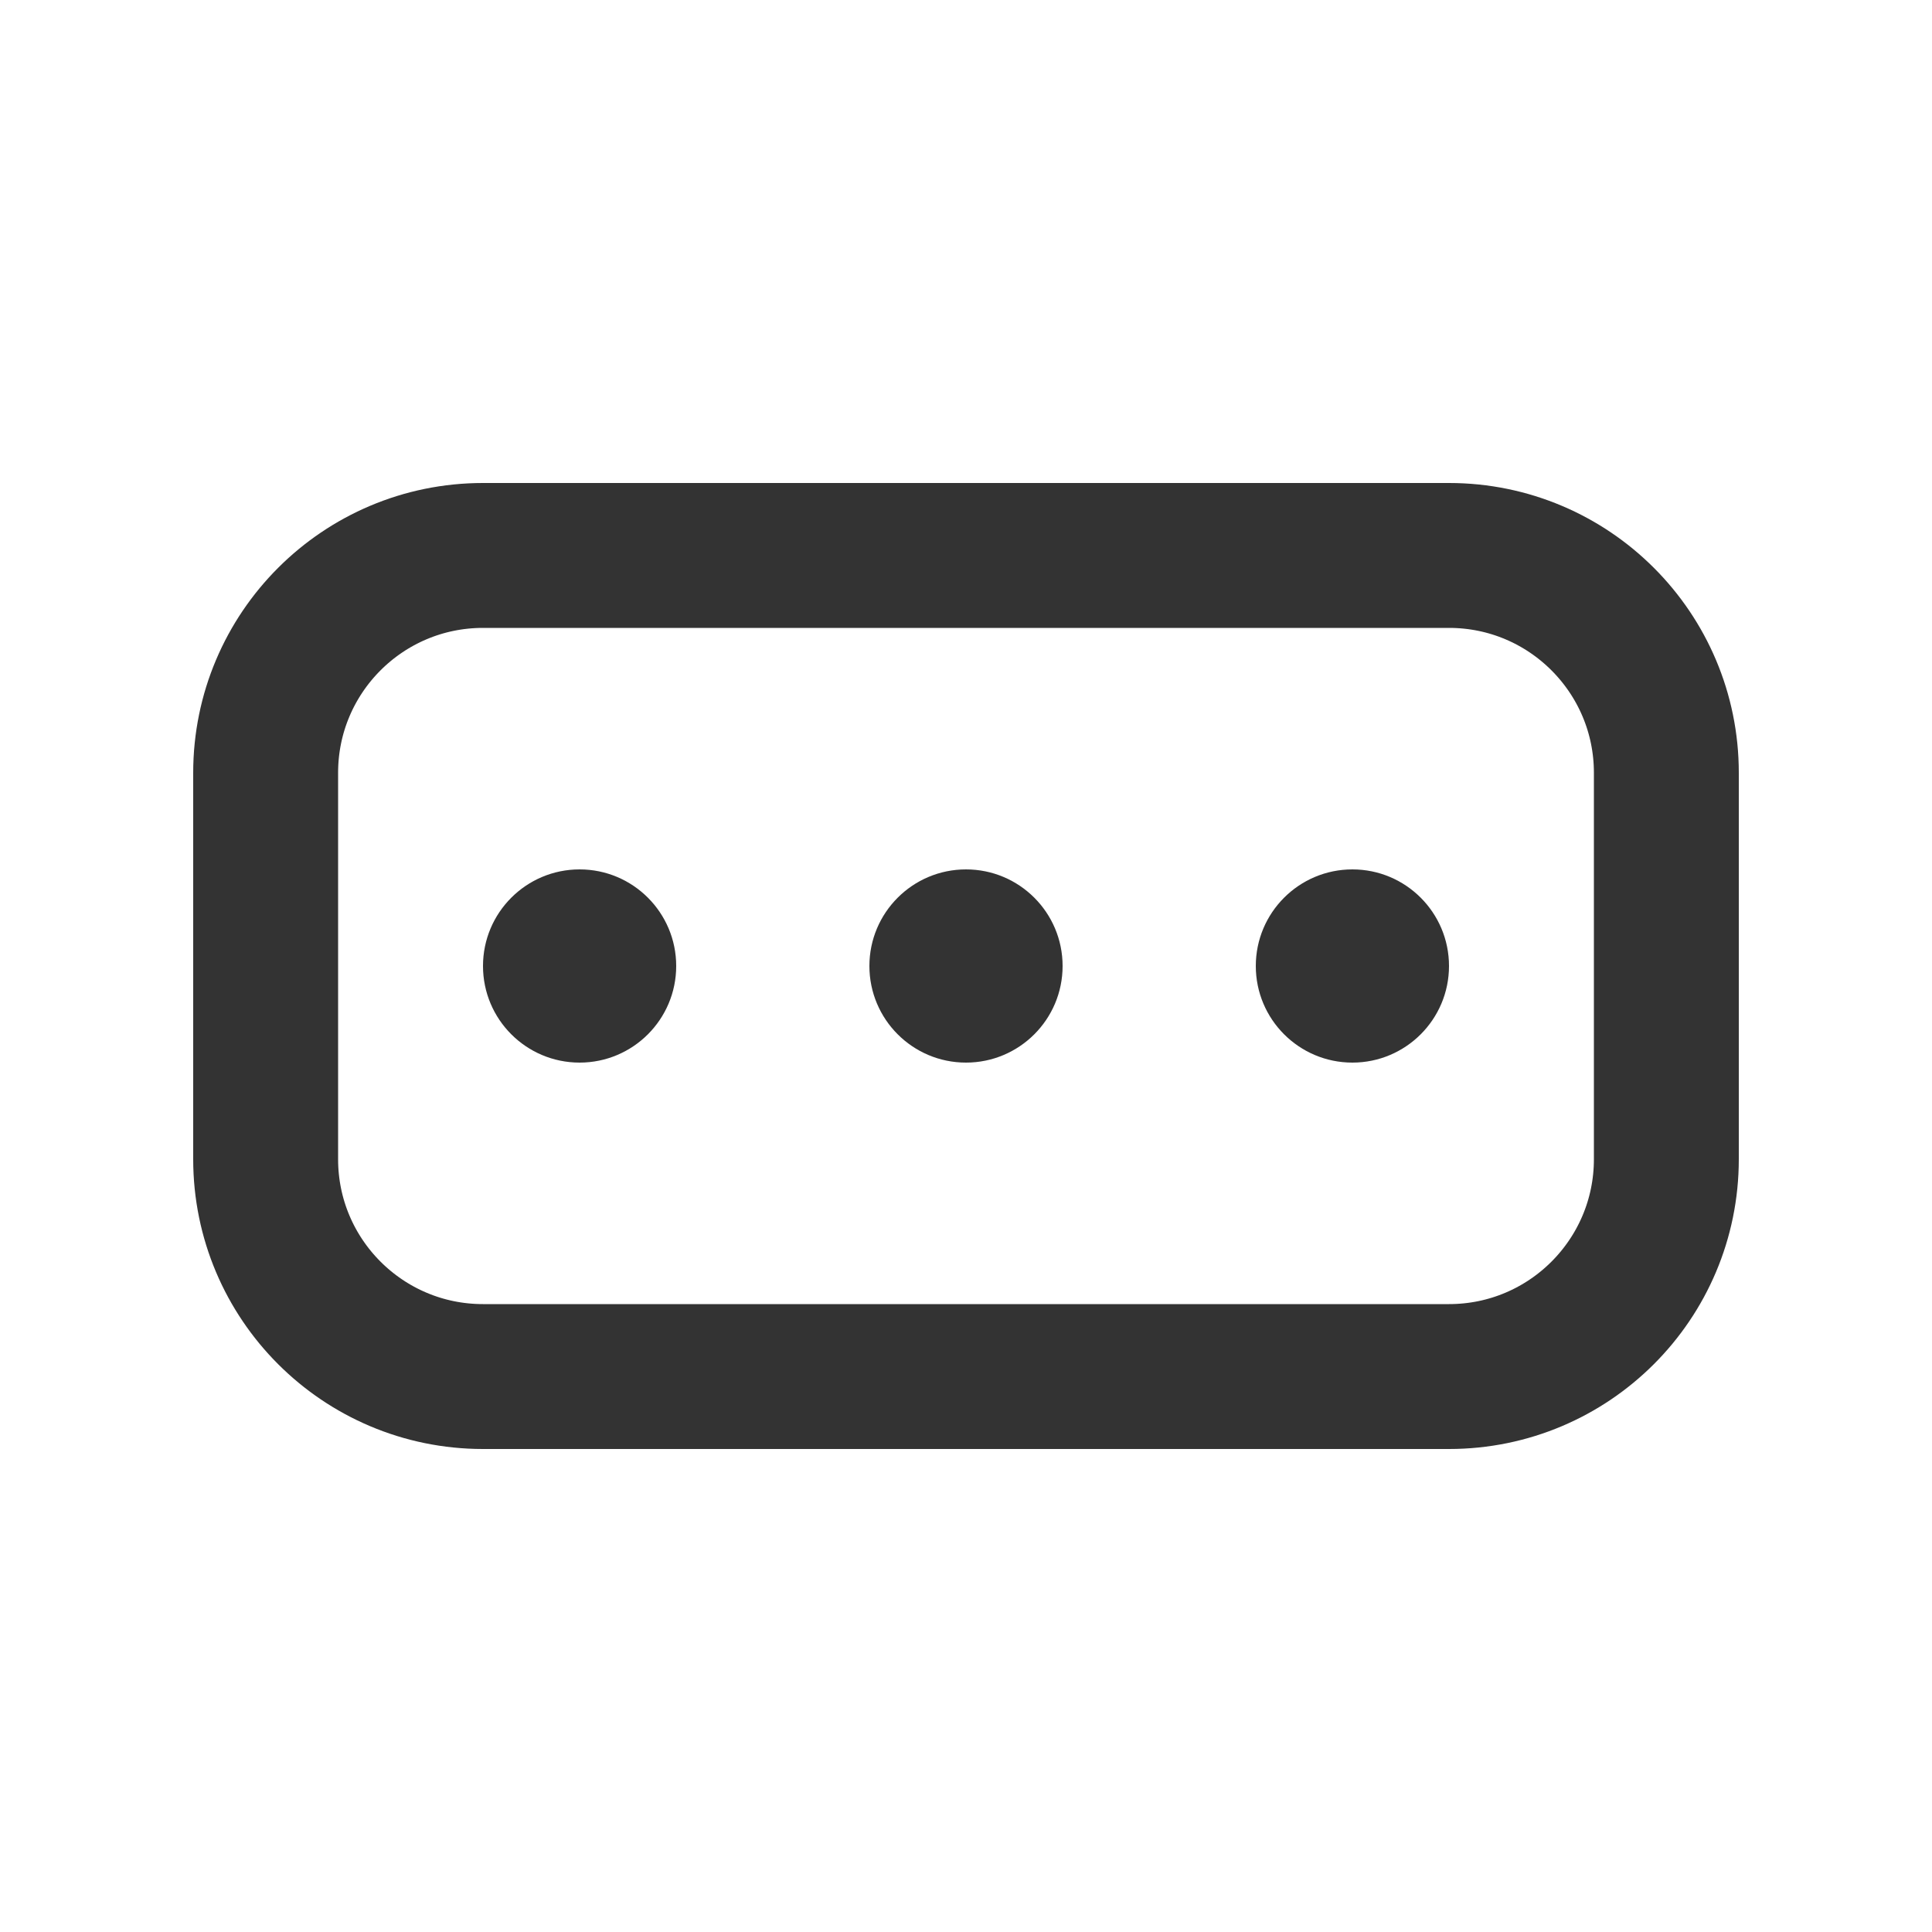
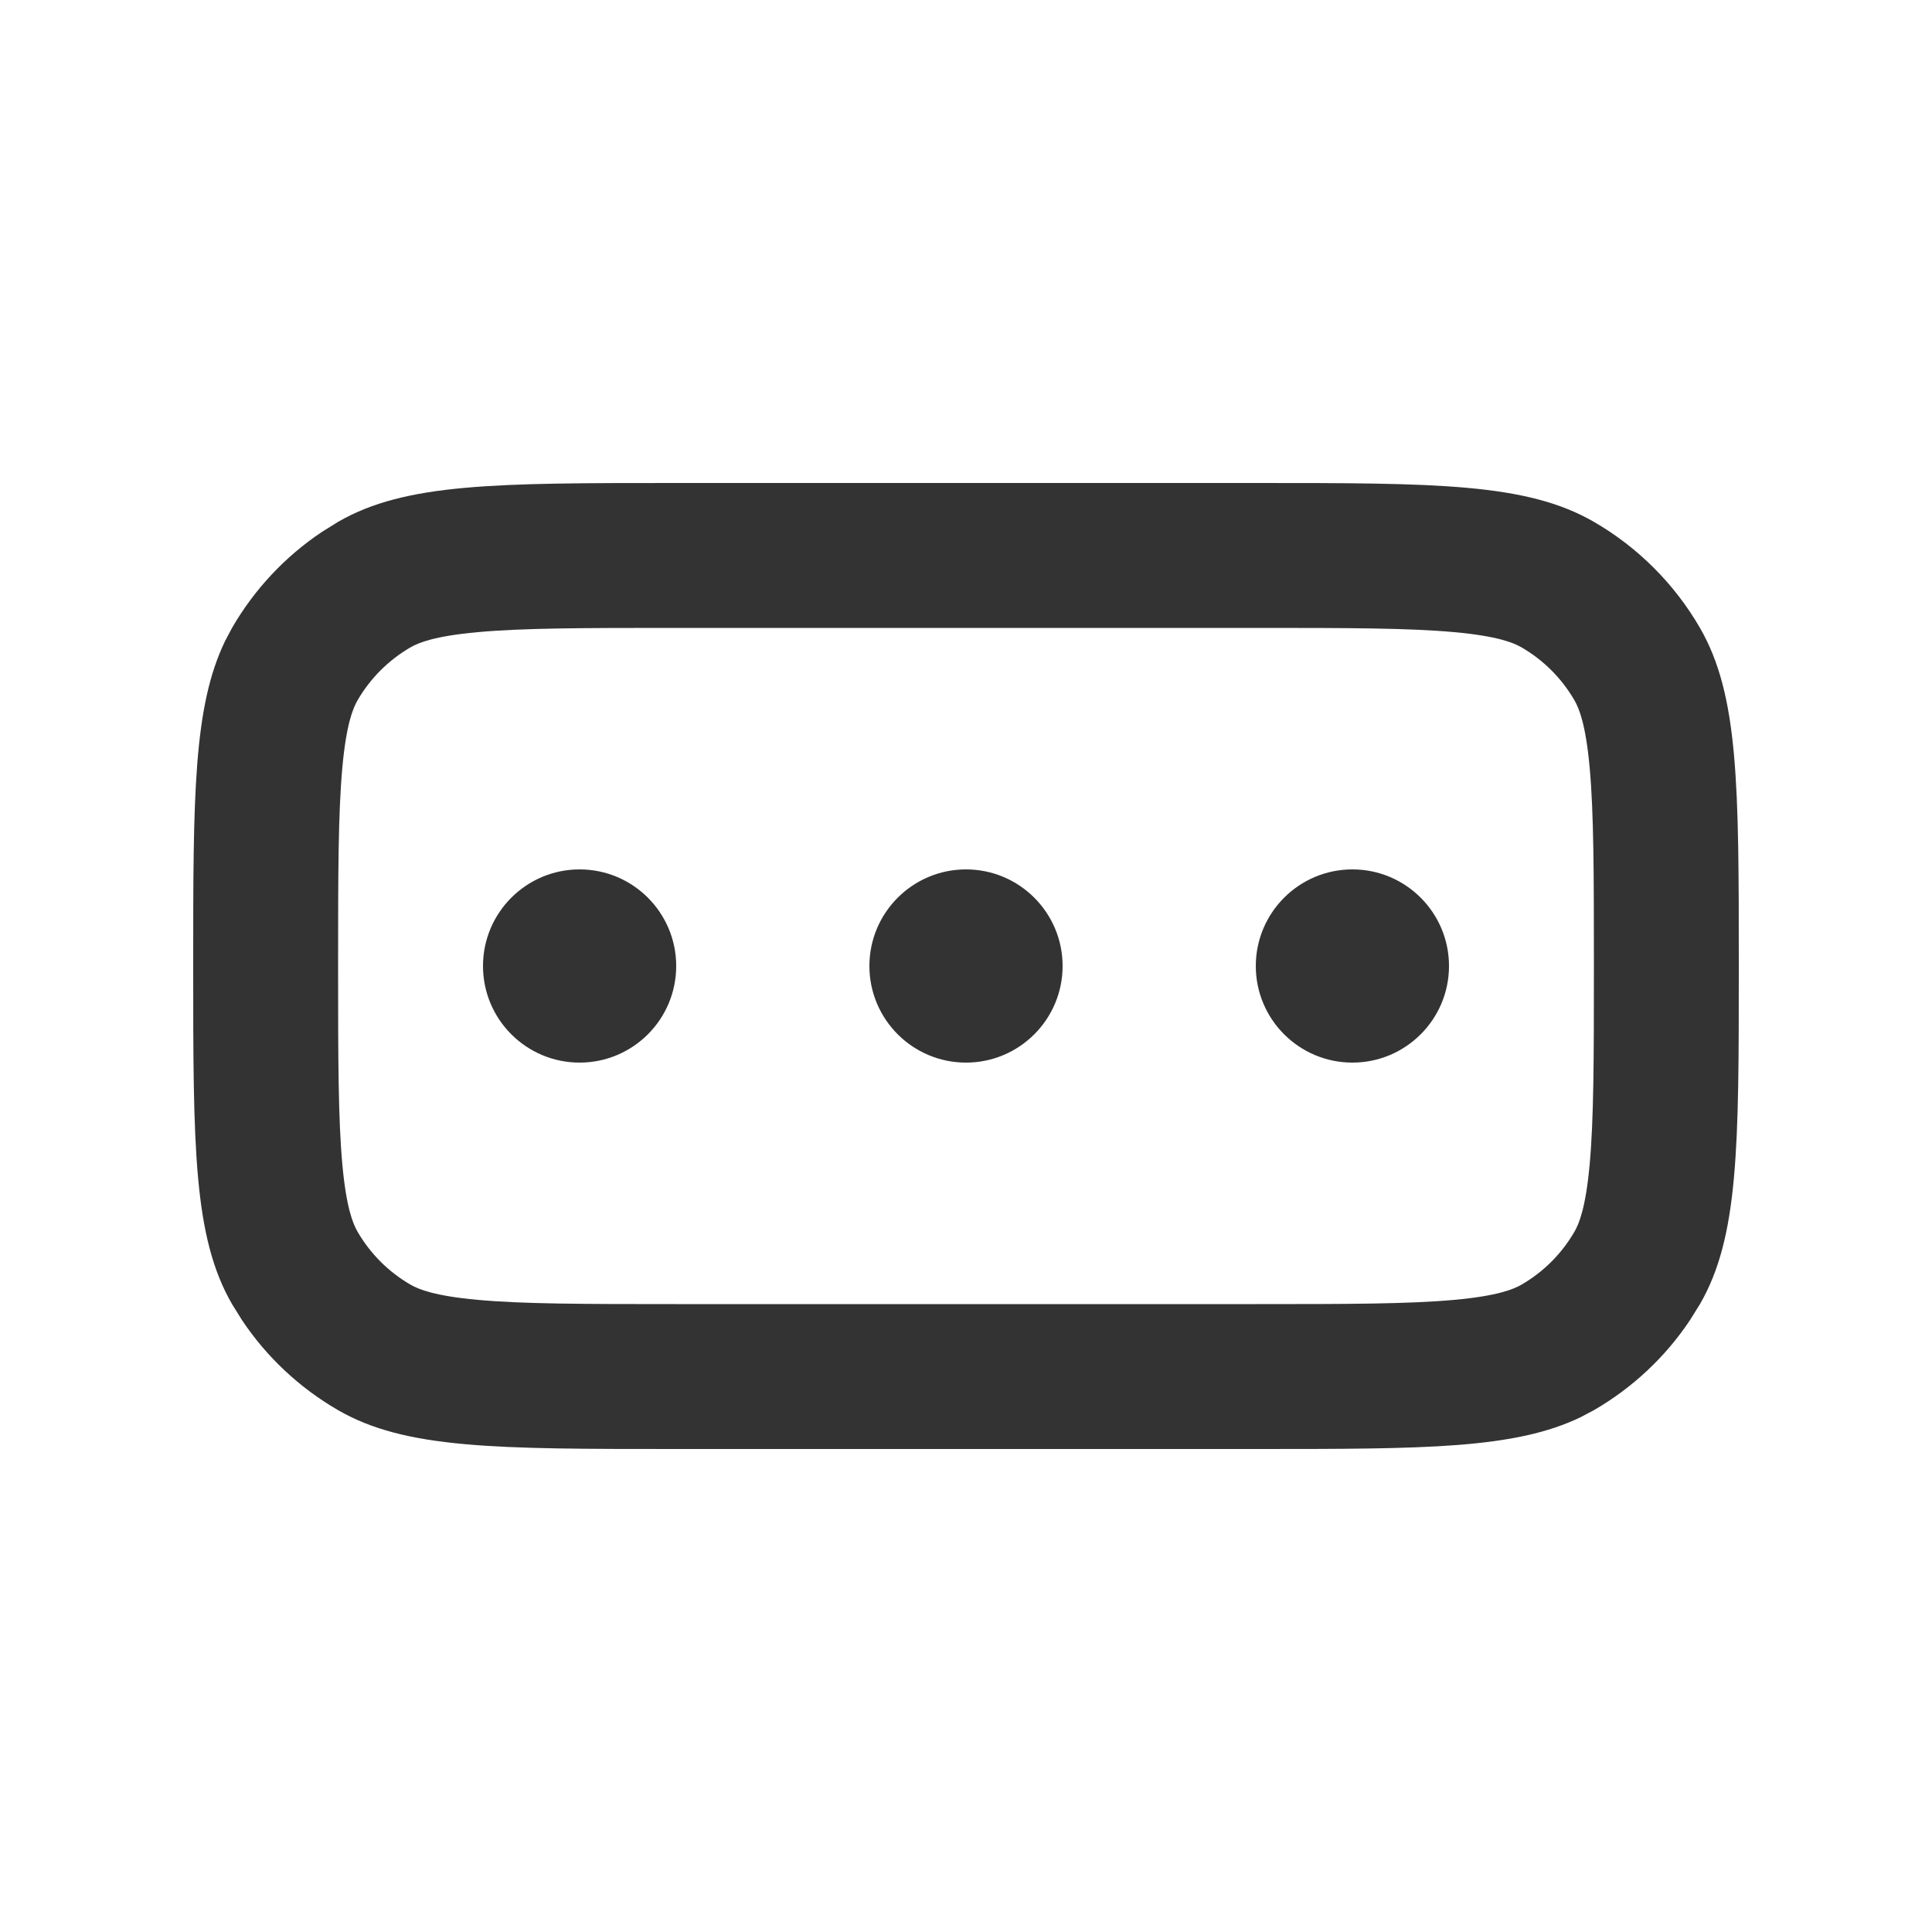
<svg xmlns="http://www.w3.org/2000/svg" width="20" height="20" viewBox="0 0 20 20" fill="none">
-   <rect x="2.75" y="5.75" width="14.5" height="8.5" rx="2.25" stroke="#333333" stroke-width="1.5" />
-   <circle cx="10" cy="10" r="1" fill="#333333" />
-   <circle cx="14" cy="10" r="1" fill="#333333" />
-   <circle cx="6" cy="10" r="1" fill="#333333" />
+   <path d="M6 9C6.552 9 7 9.448 7 10C7 10.552 6.552 11 6 11C5.448 11 5 10.552 5 10C5 9.448 5.448 9 6 9Z" fill="#333333" />
+   <path d="M10 9C10.552 9 11 9.448 11 10C11 10.552 10.552 11 10 11C9.448 11 9 10.552 9 10C9 9.448 9.448 9 10 9Z" fill="#333333" />
+   <path d="M14 9C14.552 9 15 9.448 15 10C15 10.552 14.552 11 14 11C13.448 11 13 10.552 13 10C13 9.448 13.448 9 14 9Z" fill="#333333" />
+   <path fill-rule="evenodd" clip-rule="evenodd" d="M13 5C14.869 5 15.804 5 16.5 5.402C16.956 5.666 17.334 6.044 17.598 6.5C18 7.196 18 8.131 18 10C18 11.869 18 12.804 17.598 13.5L17.494 13.667C17.239 14.049 16.899 14.367 16.5 14.598L16.366 14.669C15.683 15 14.752 15 13 15H7C5.131 15 4.196 15 3.5 14.598C3.101 14.367 2.761 14.049 2.506 13.667L2.402 13.5C2 12.804 2 11.869 2 10C2 8.248 2 7.317 2.331 6.634L2.402 6.5C2.633 6.101 2.951 5.761 3.333 5.506L3.5 5.402C4.196 5 5.131 5 7 5H13ZM7 6.5C6.038 6.5 5.416 6.501 4.945 6.544C4.495 6.585 4.332 6.654 4.25 6.701C4.022 6.833 3.833 7.022 3.701 7.25C3.654 7.332 3.585 7.495 3.544 7.945C3.501 8.416 3.5 9.038 3.5 10C3.5 10.962 3.501 11.584 3.544 12.055C3.585 12.505 3.654 12.668 3.701 12.75C3.833 12.978 4.022 13.167 4.25 13.299C4.332 13.346 4.495 13.415 4.945 13.456C5.416 13.499 6.038 13.5 7 13.5H13C13.962 13.5 14.584 13.499 15.055 13.456C15.505 13.415 15.668 13.346 15.75 13.299C15.978 13.167 16.167 12.978 16.299 12.75C16.346 12.668 16.415 12.505 16.456 12.055C16.499 11.584 16.5 10.962 16.5 10C16.5 9.038 16.499 8.416 16.456 7.945C16.415 7.495 16.346 7.332 16.299 7.25C16.167 7.022 15.978 6.833 15.75 6.701C15.668 6.654 15.505 6.585 15.055 6.544C14.584 6.501 13.962 6.5 13 6.5H7Z" fill="#333333" />
</svg>
